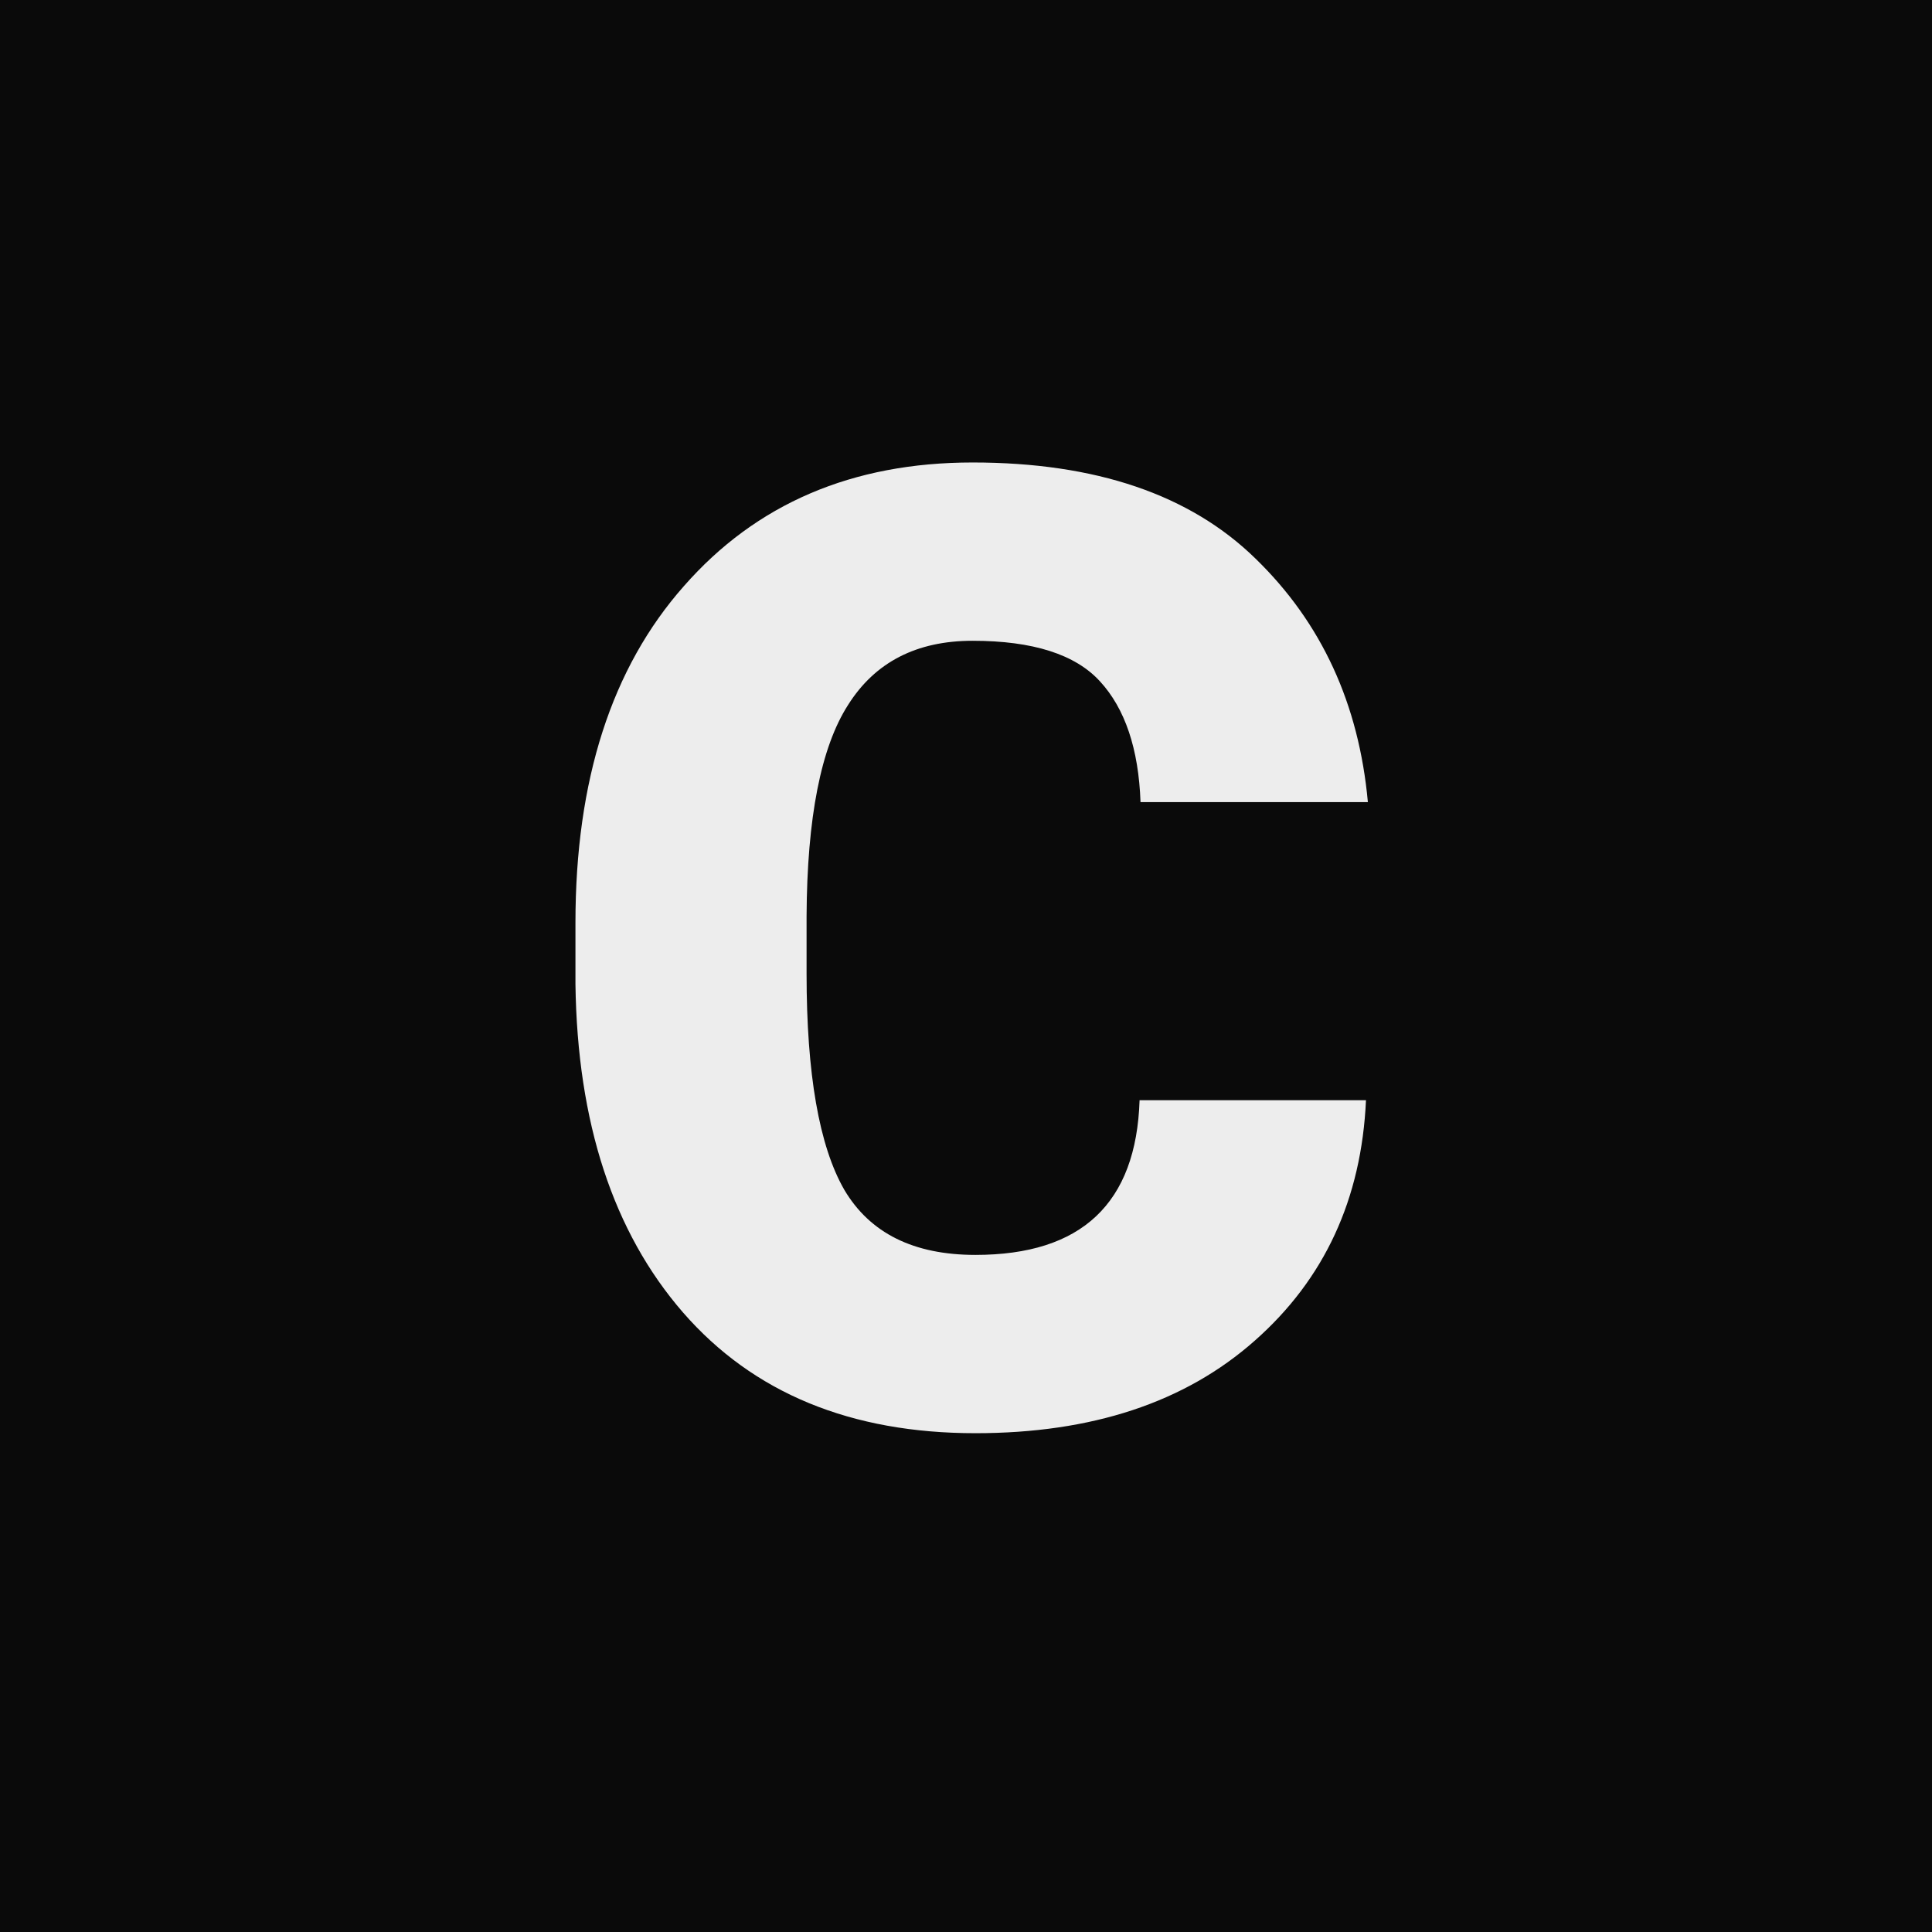
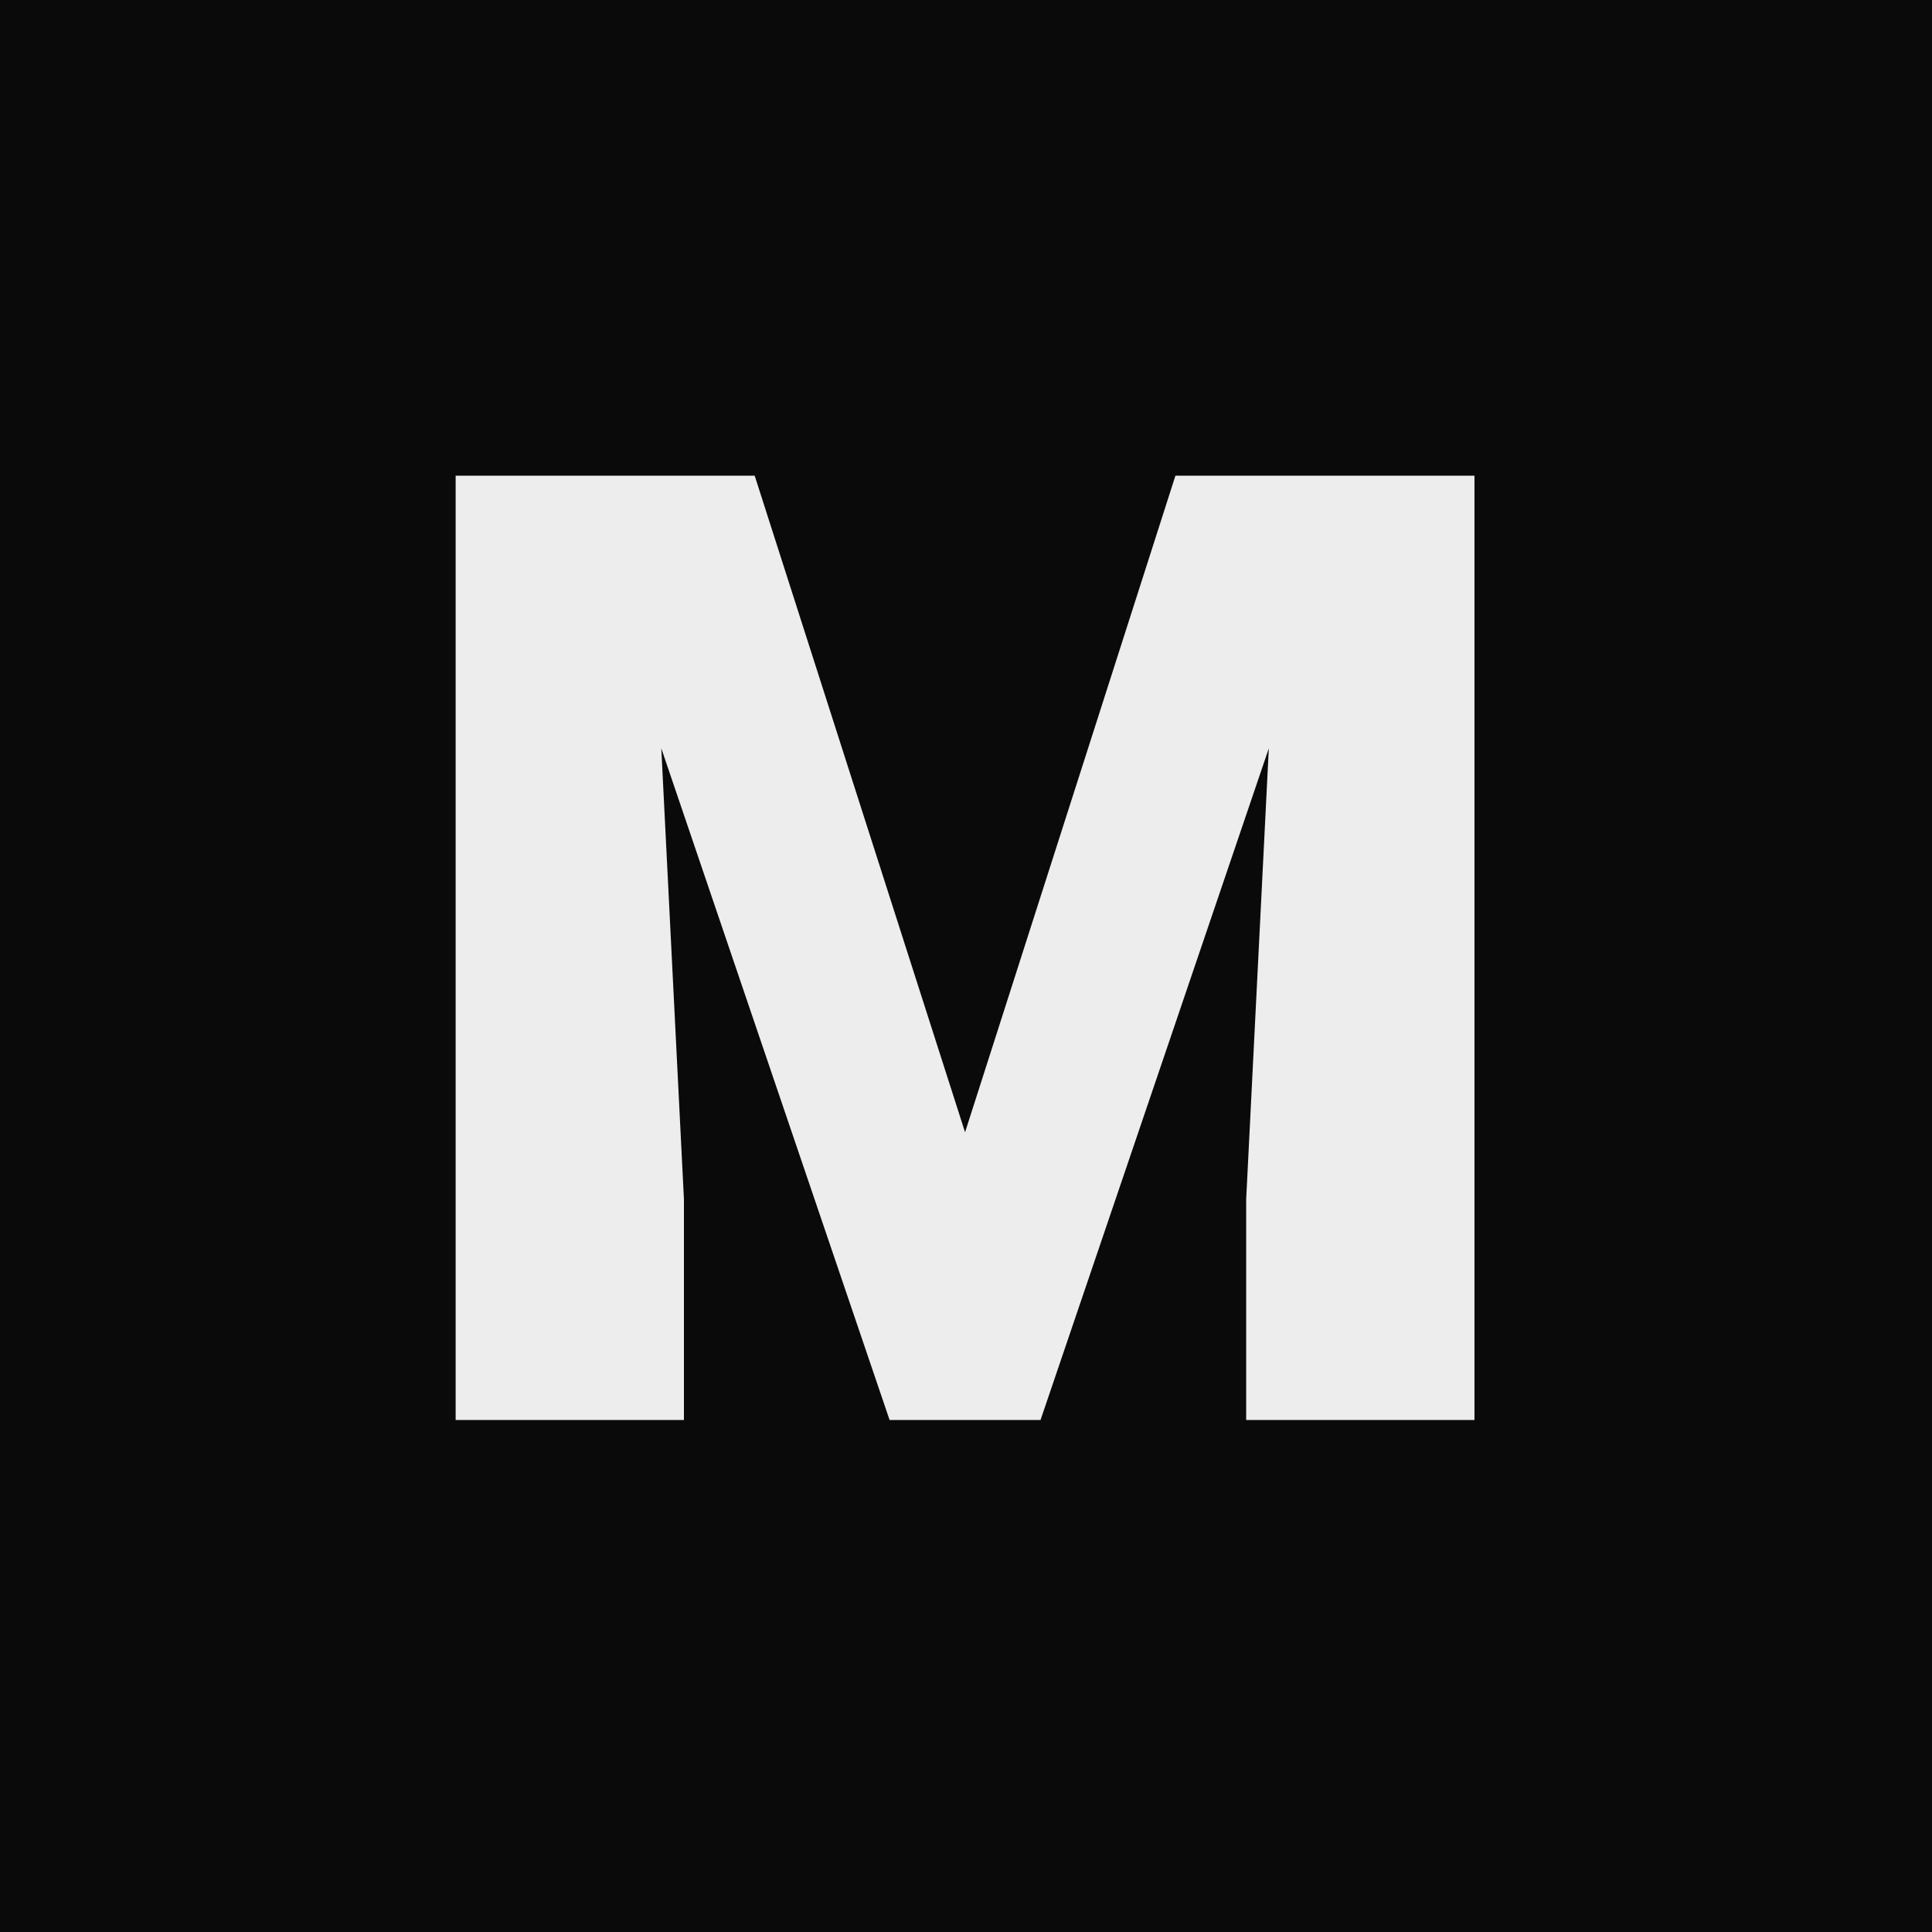
<svg xmlns="http://www.w3.org/2000/svg" viewBox="0 0 32 32">
  <rect width="32" height="32" fill="#0a0a0a" />
-   <text x="50%" y="50%" text-anchor="middle" dominant-baseline="central" font-family="-apple-system, BlinkMacSystemFont, 'Segoe UI', Roboto, sans-serif" font-size="22" font-weight="800" fill="#ededed">C</text>
+   <text x="50%" y="50%" text-anchor="middle" dominant-baseline="central" font-family="-apple-system, BlinkMacSystemFont, 'Segoe UI', Roboto, sans-serif" font-size="22" font-weight="800" fill="#ededed">M</text>
</svg>
